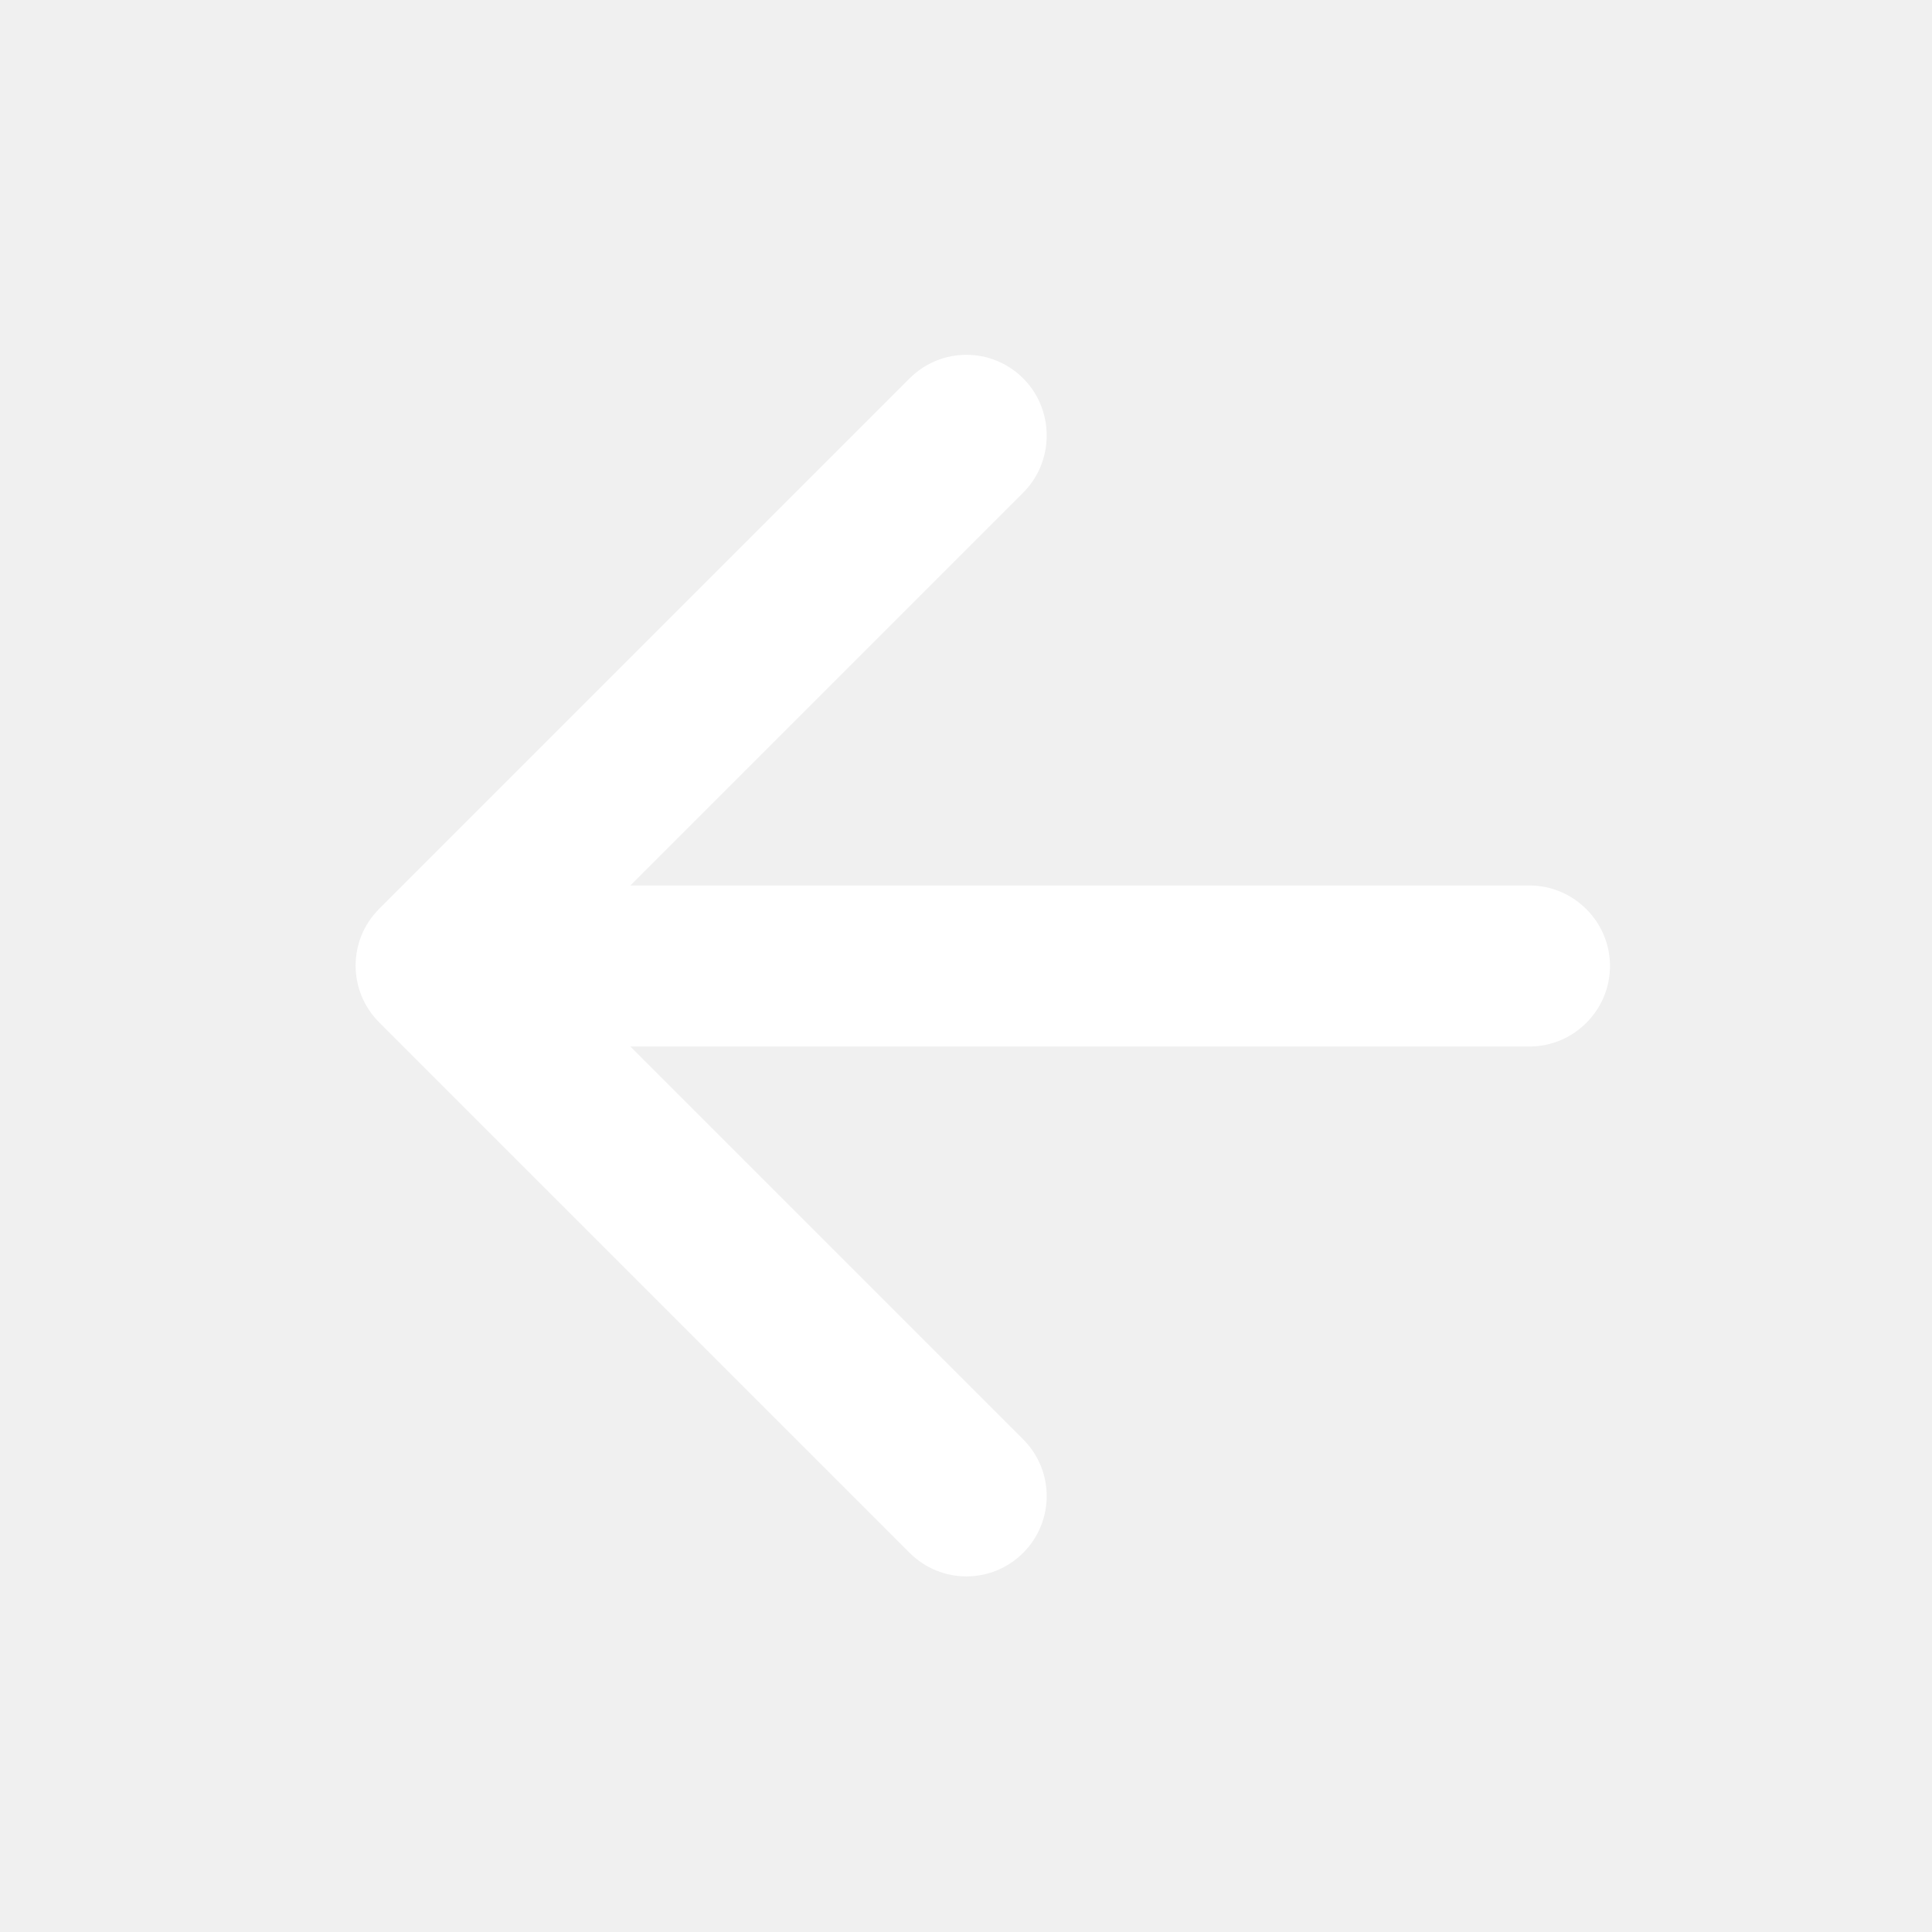
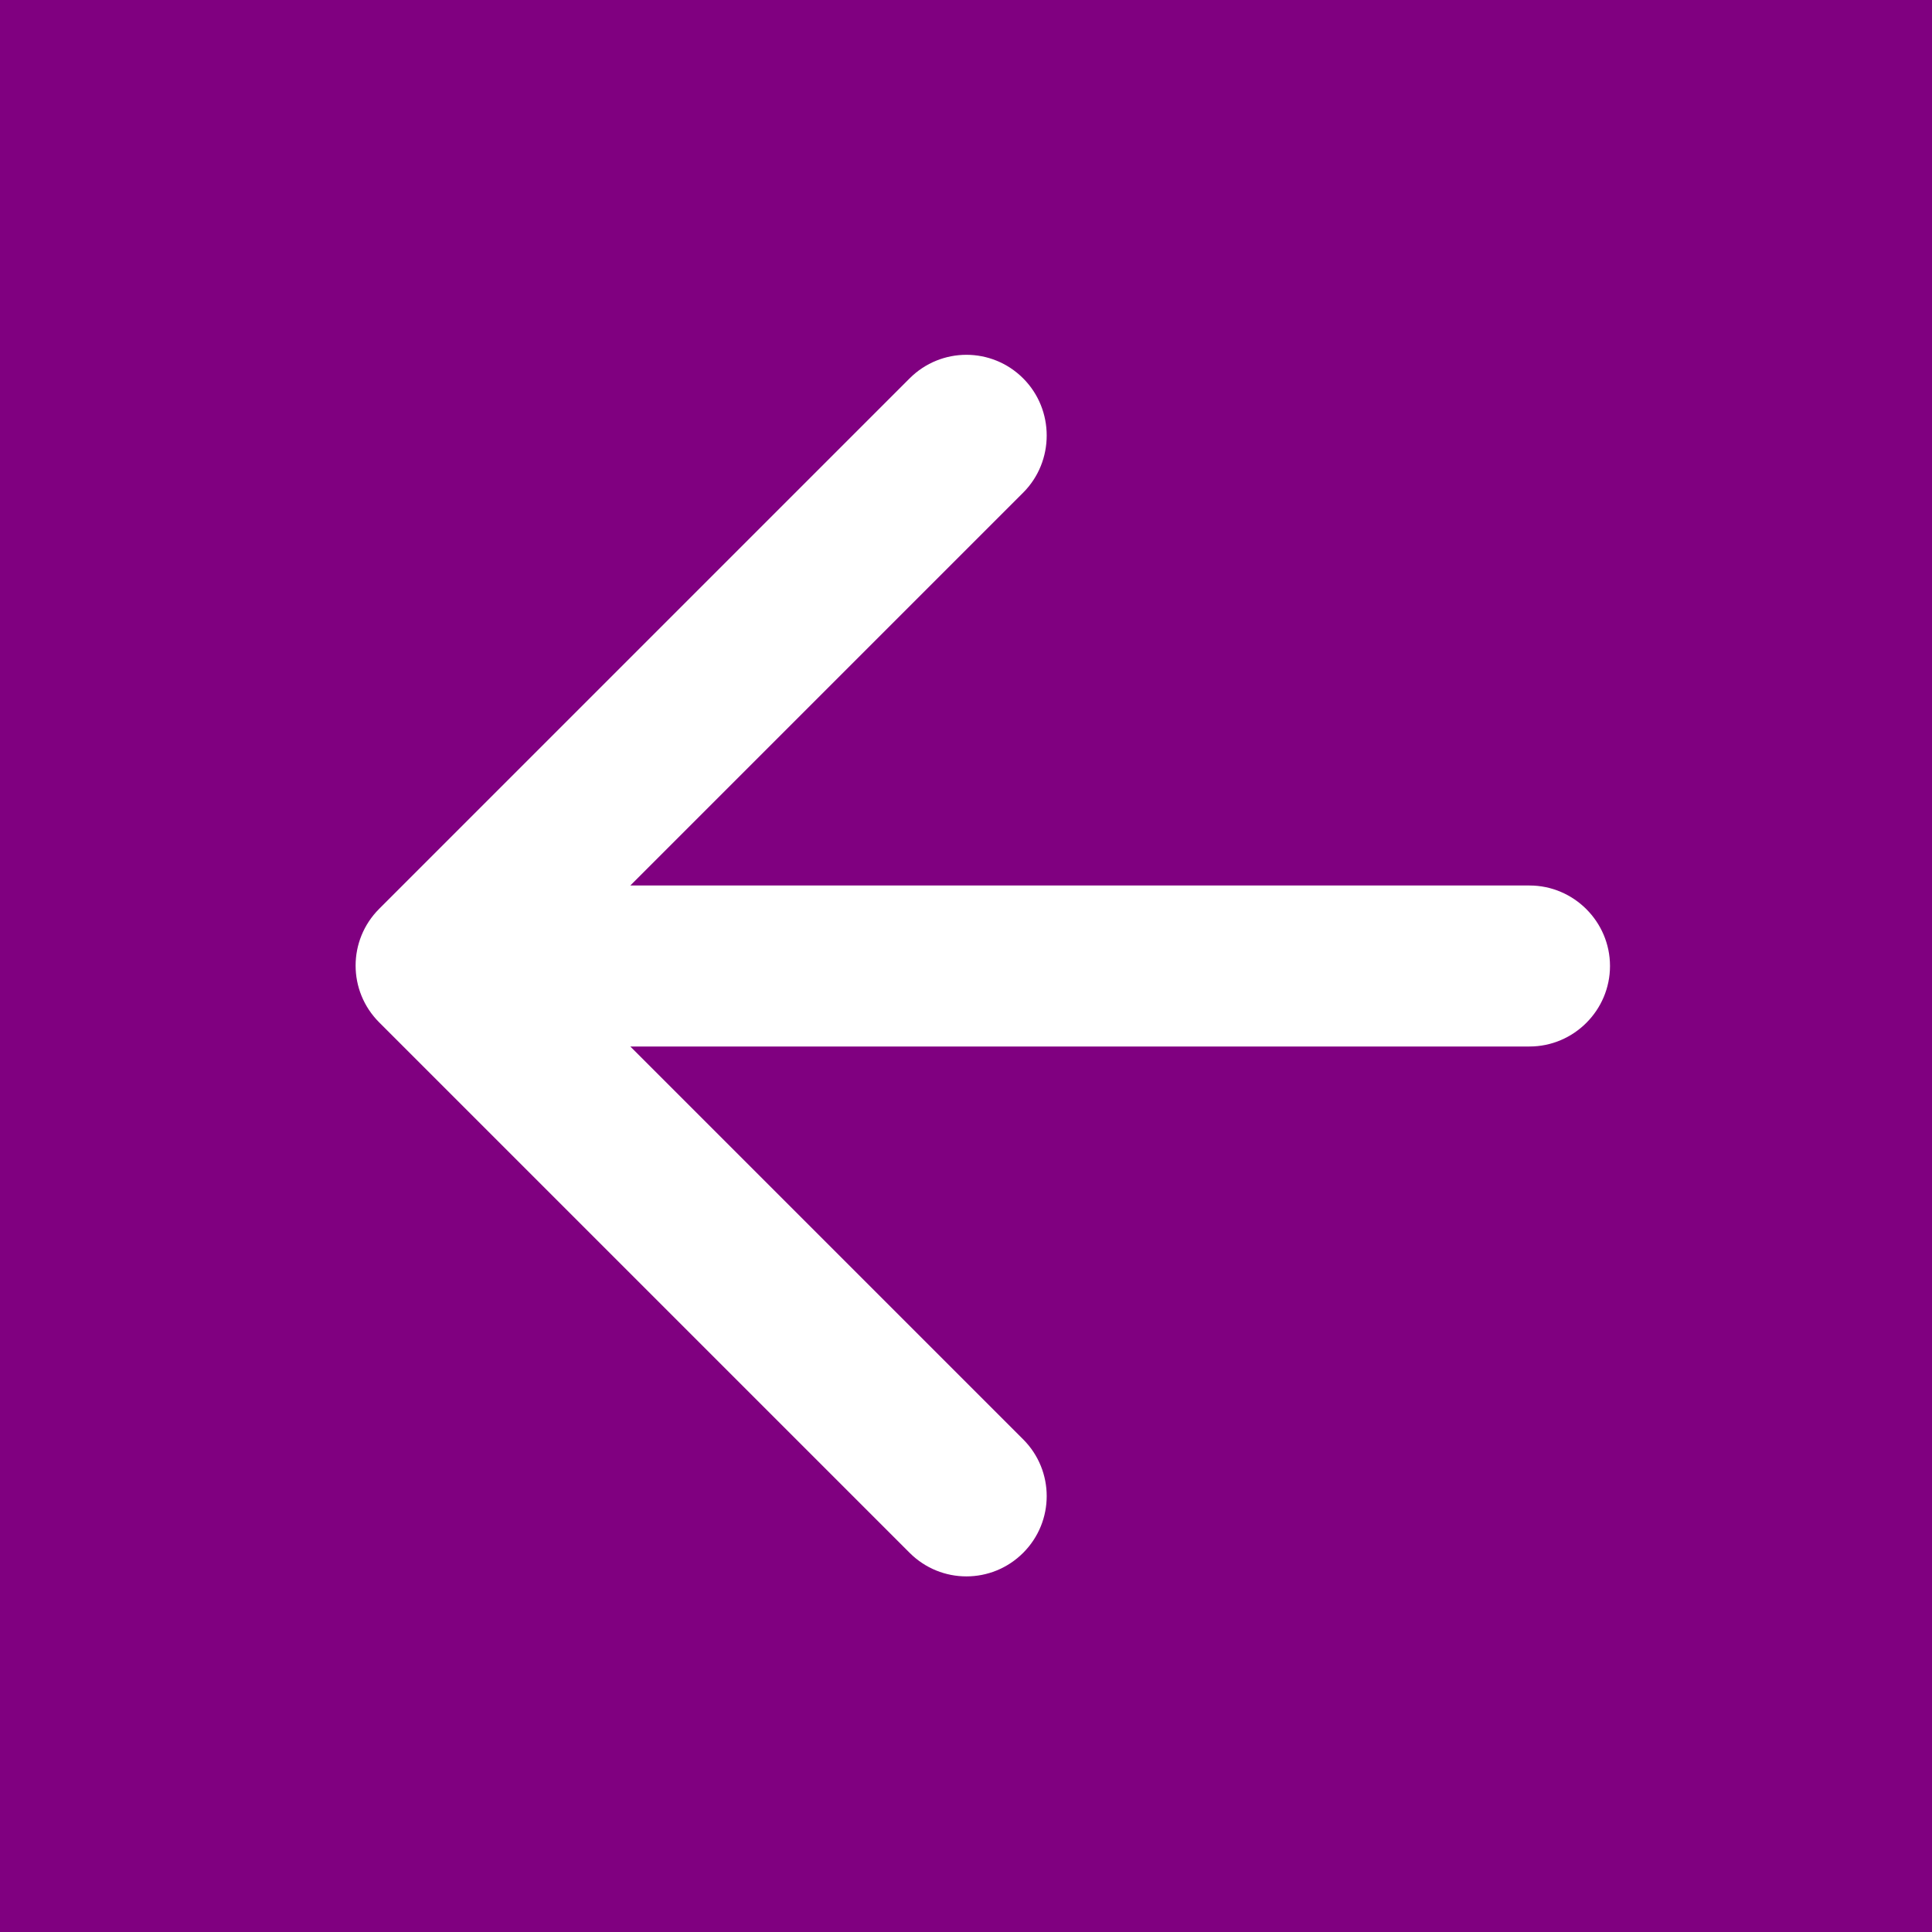
<svg xmlns="http://www.w3.org/2000/svg" width="24" height="24" viewBox="0 0 24 24">
-   <path fill="none" d="M0 0h24v24H0V0z" />
+   <path fill="purple" d="M0 0h24v24H0V0z" />
  <path fill="white" d="M19 11H7.83l4.88-4.88c.39-.39.39-1.03 0-1.42-.39-.39-1.02-.39-1.41 0l-6.59 6.59c-.39.39-.39 1.02 0 1.41l6.59 6.59c.39.39 1.02.39 1.41 0 .39-.39.39-1.02 0-1.41L7.83 13H19c.55 0 1-.45 1-1s-.45-1-1-1z" />
</svg>
